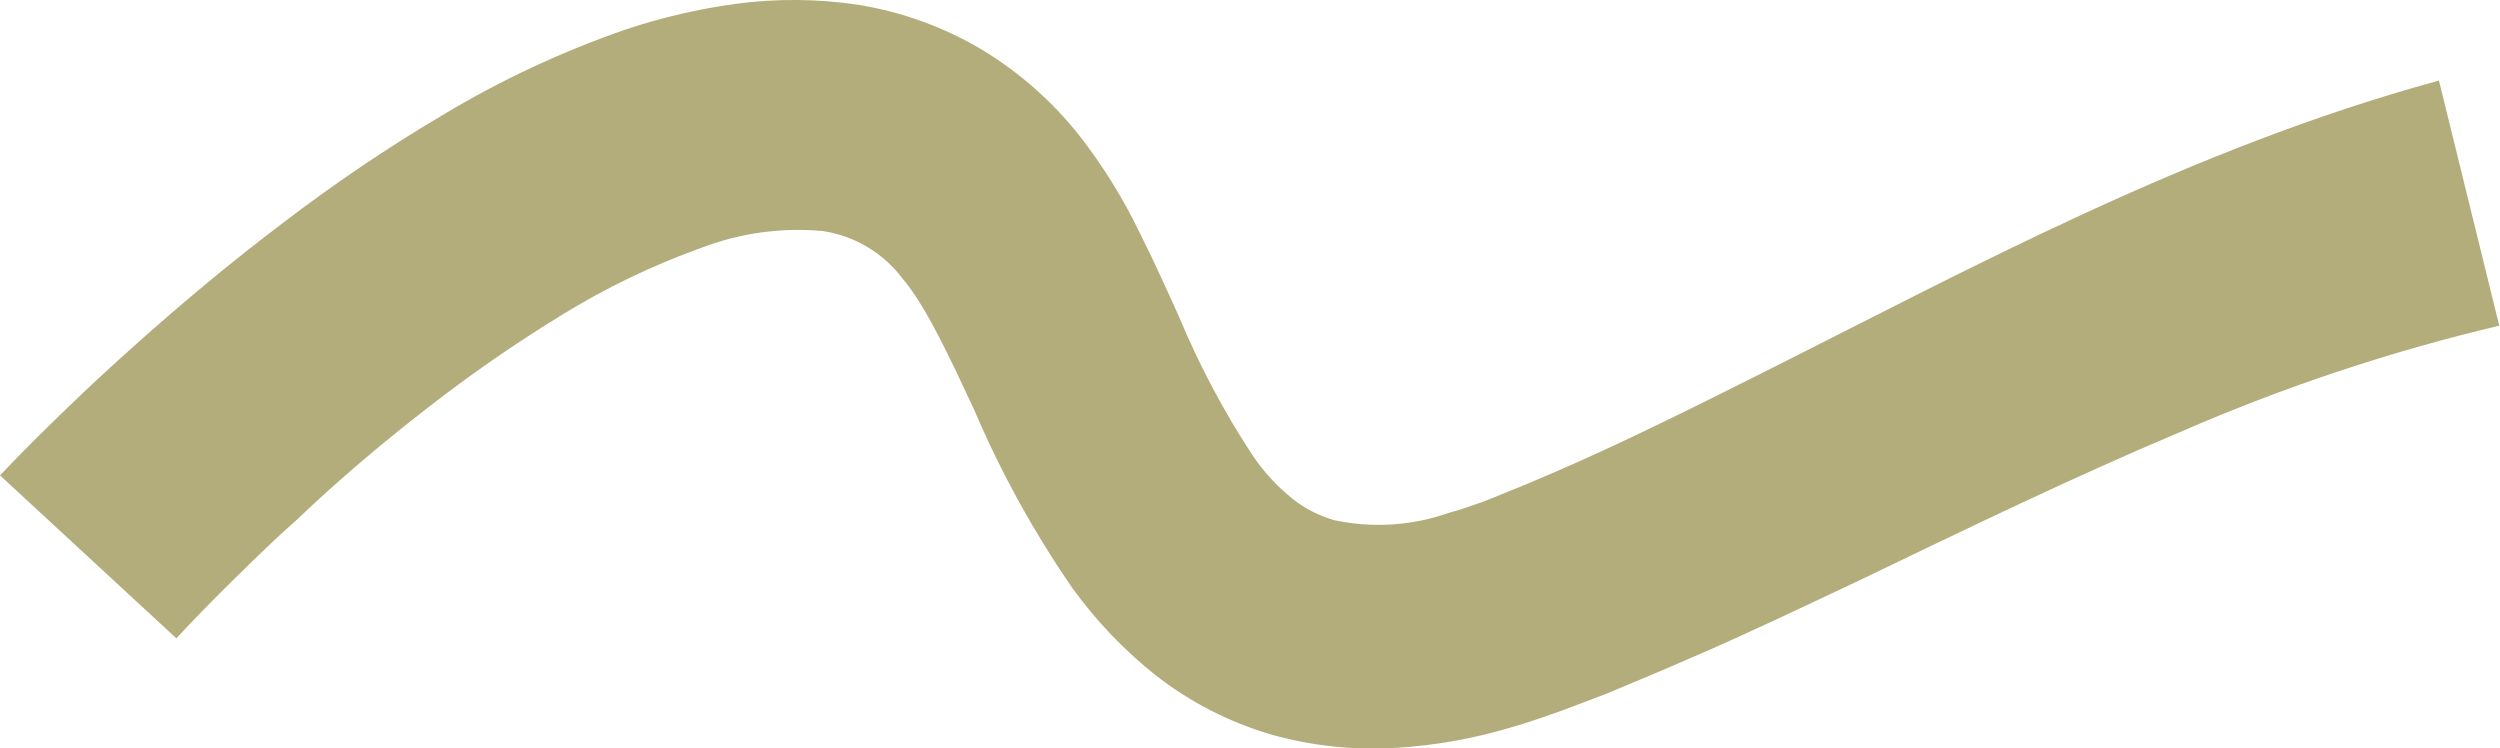
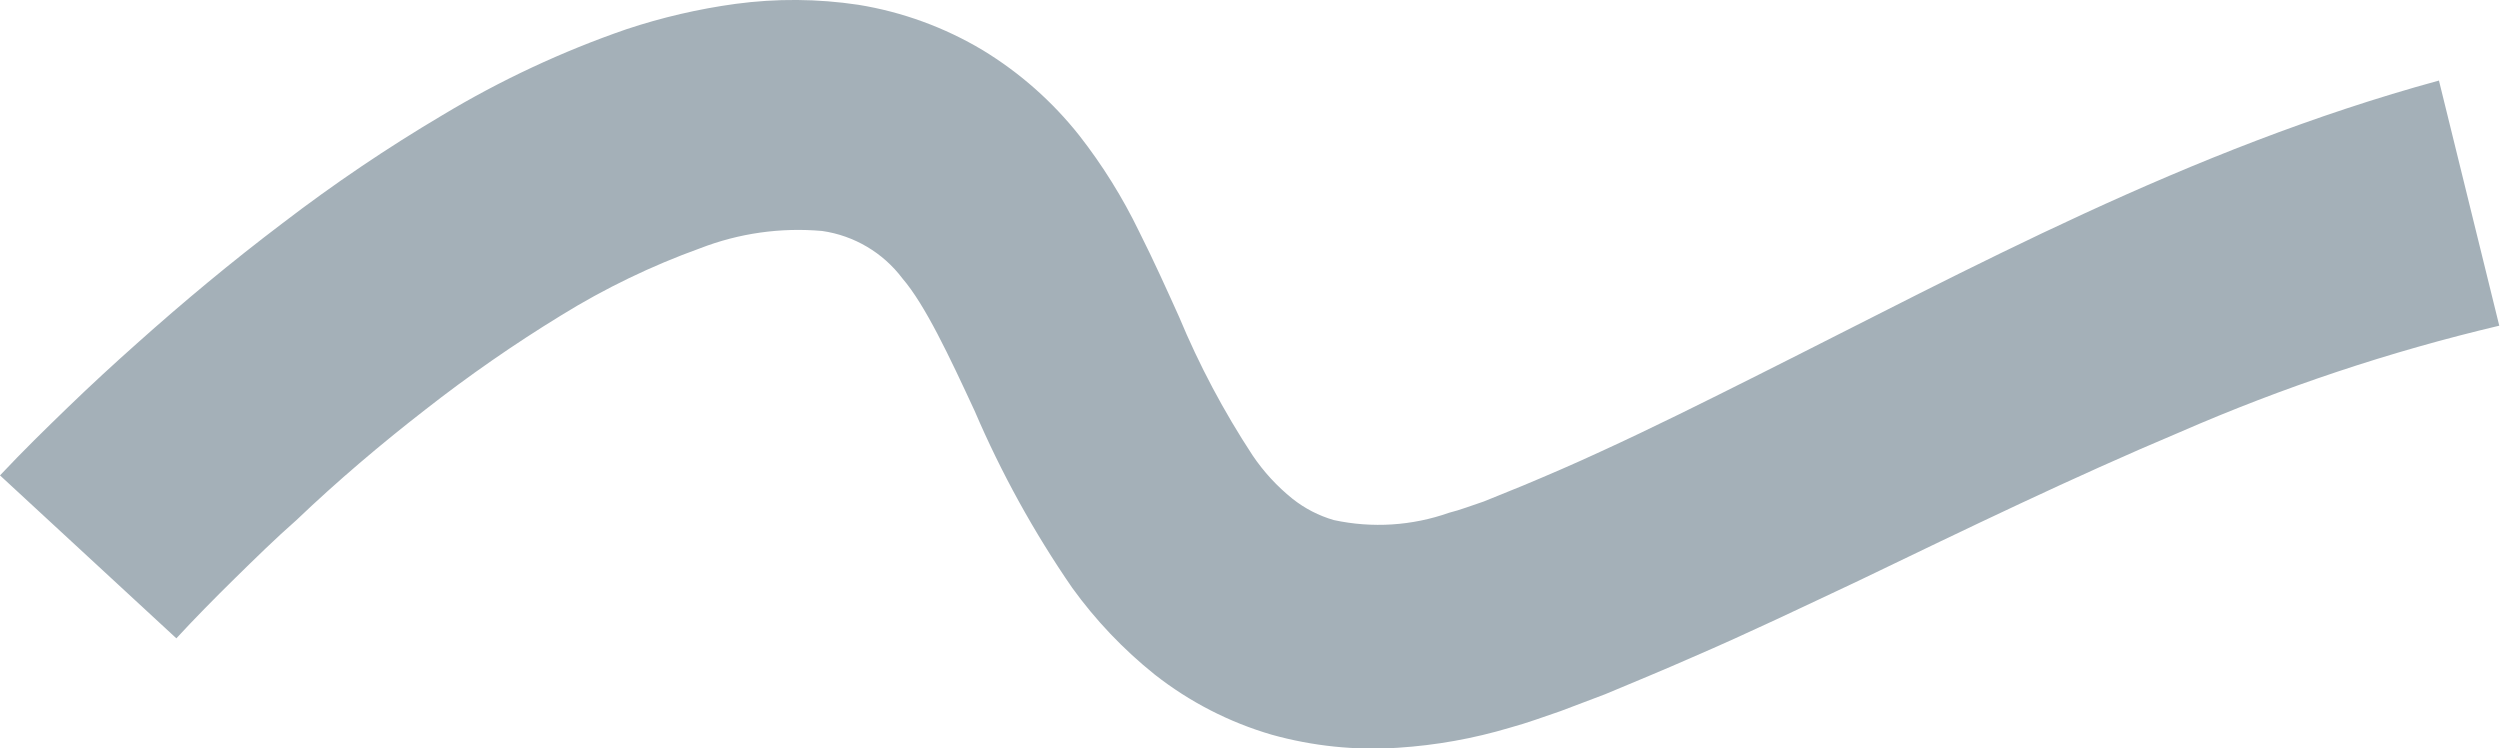
<svg xmlns="http://www.w3.org/2000/svg" viewBox="0 0 135.94 40.63">
  <defs>
-     <style>.cls-1{fill:#b3ad7c}</style>
+     <style>.cls-1{fill:#a4b0b8}</style>
  </defs>
  <g id="Layer_2" data-name="Layer 2">
    <g id="Layer_1-2" data-name="Layer 1">
      <path class="cls-1" d="M0,25.85c1.29-1.37,2.45-2.5,3.69-3.7s2.48-2.34,3.75-3.47c2.54-2.27,5.17-4.46,7.92-6.54a88.26,88.26,0,0,1,8.7-5.88,52.92,52.92,0,0,1,10-4.67A33,33,0,0,1,40,.21a23.71,23.71,0,0,1,6.67.05,19.16,19.16,0,0,1,6.77,2.47,19.85,19.85,0,0,1,5.25,4.64,29.08,29.08,0,0,1,3.25,5.22c.82,1.63,1.51,3.17,2.17,4.63a45.82,45.82,0,0,0,4,7.54,10.7,10.7,0,0,0,2.17,2.36,6.53,6.53,0,0,0,2.25,1.16,11.51,11.51,0,0,0,6.27-.4c.61-.15,1.24-.4,1.88-.61l2.12-.86c1.41-.59,2.83-1.2,4.25-1.86,2.84-1.3,5.7-2.73,8.57-4.17,11.52-5.77,23.36-12.27,37-16l3.28,13.33a102.32,102.32,0,0,0-17.37,5.79c-5.79,2.44-11.57,5.24-17.47,8.08-3,1.41-5.95,2.83-9.06,4.17-1.54.68-3.12,1.33-4.72,2l-2.43.92c-.89.3-1.79.64-2.75.9a27.43,27.43,0,0,1-6.09,1.09,20.48,20.48,0,0,1-6.86-.71,18.83,18.83,0,0,1-6.36-3.27,24.16,24.16,0,0,1-4.49-4.72A55.44,55.44,0,0,1,53,22.35c-1.39-3-2.7-5.78-3.93-7.21a6.65,6.65,0,0,0-4.36-2.58,14.75,14.75,0,0,0-6.64.94,40.49,40.49,0,0,0-7.56,3.65,78.35,78.35,0,0,0-7.39,5.13c-2.41,1.87-4.77,3.87-7,6-1.14,1-2.27,2.11-3.37,3.19s-2.23,2.23-3.16,3.24Z" />
    </g>
  </g>
</svg>
